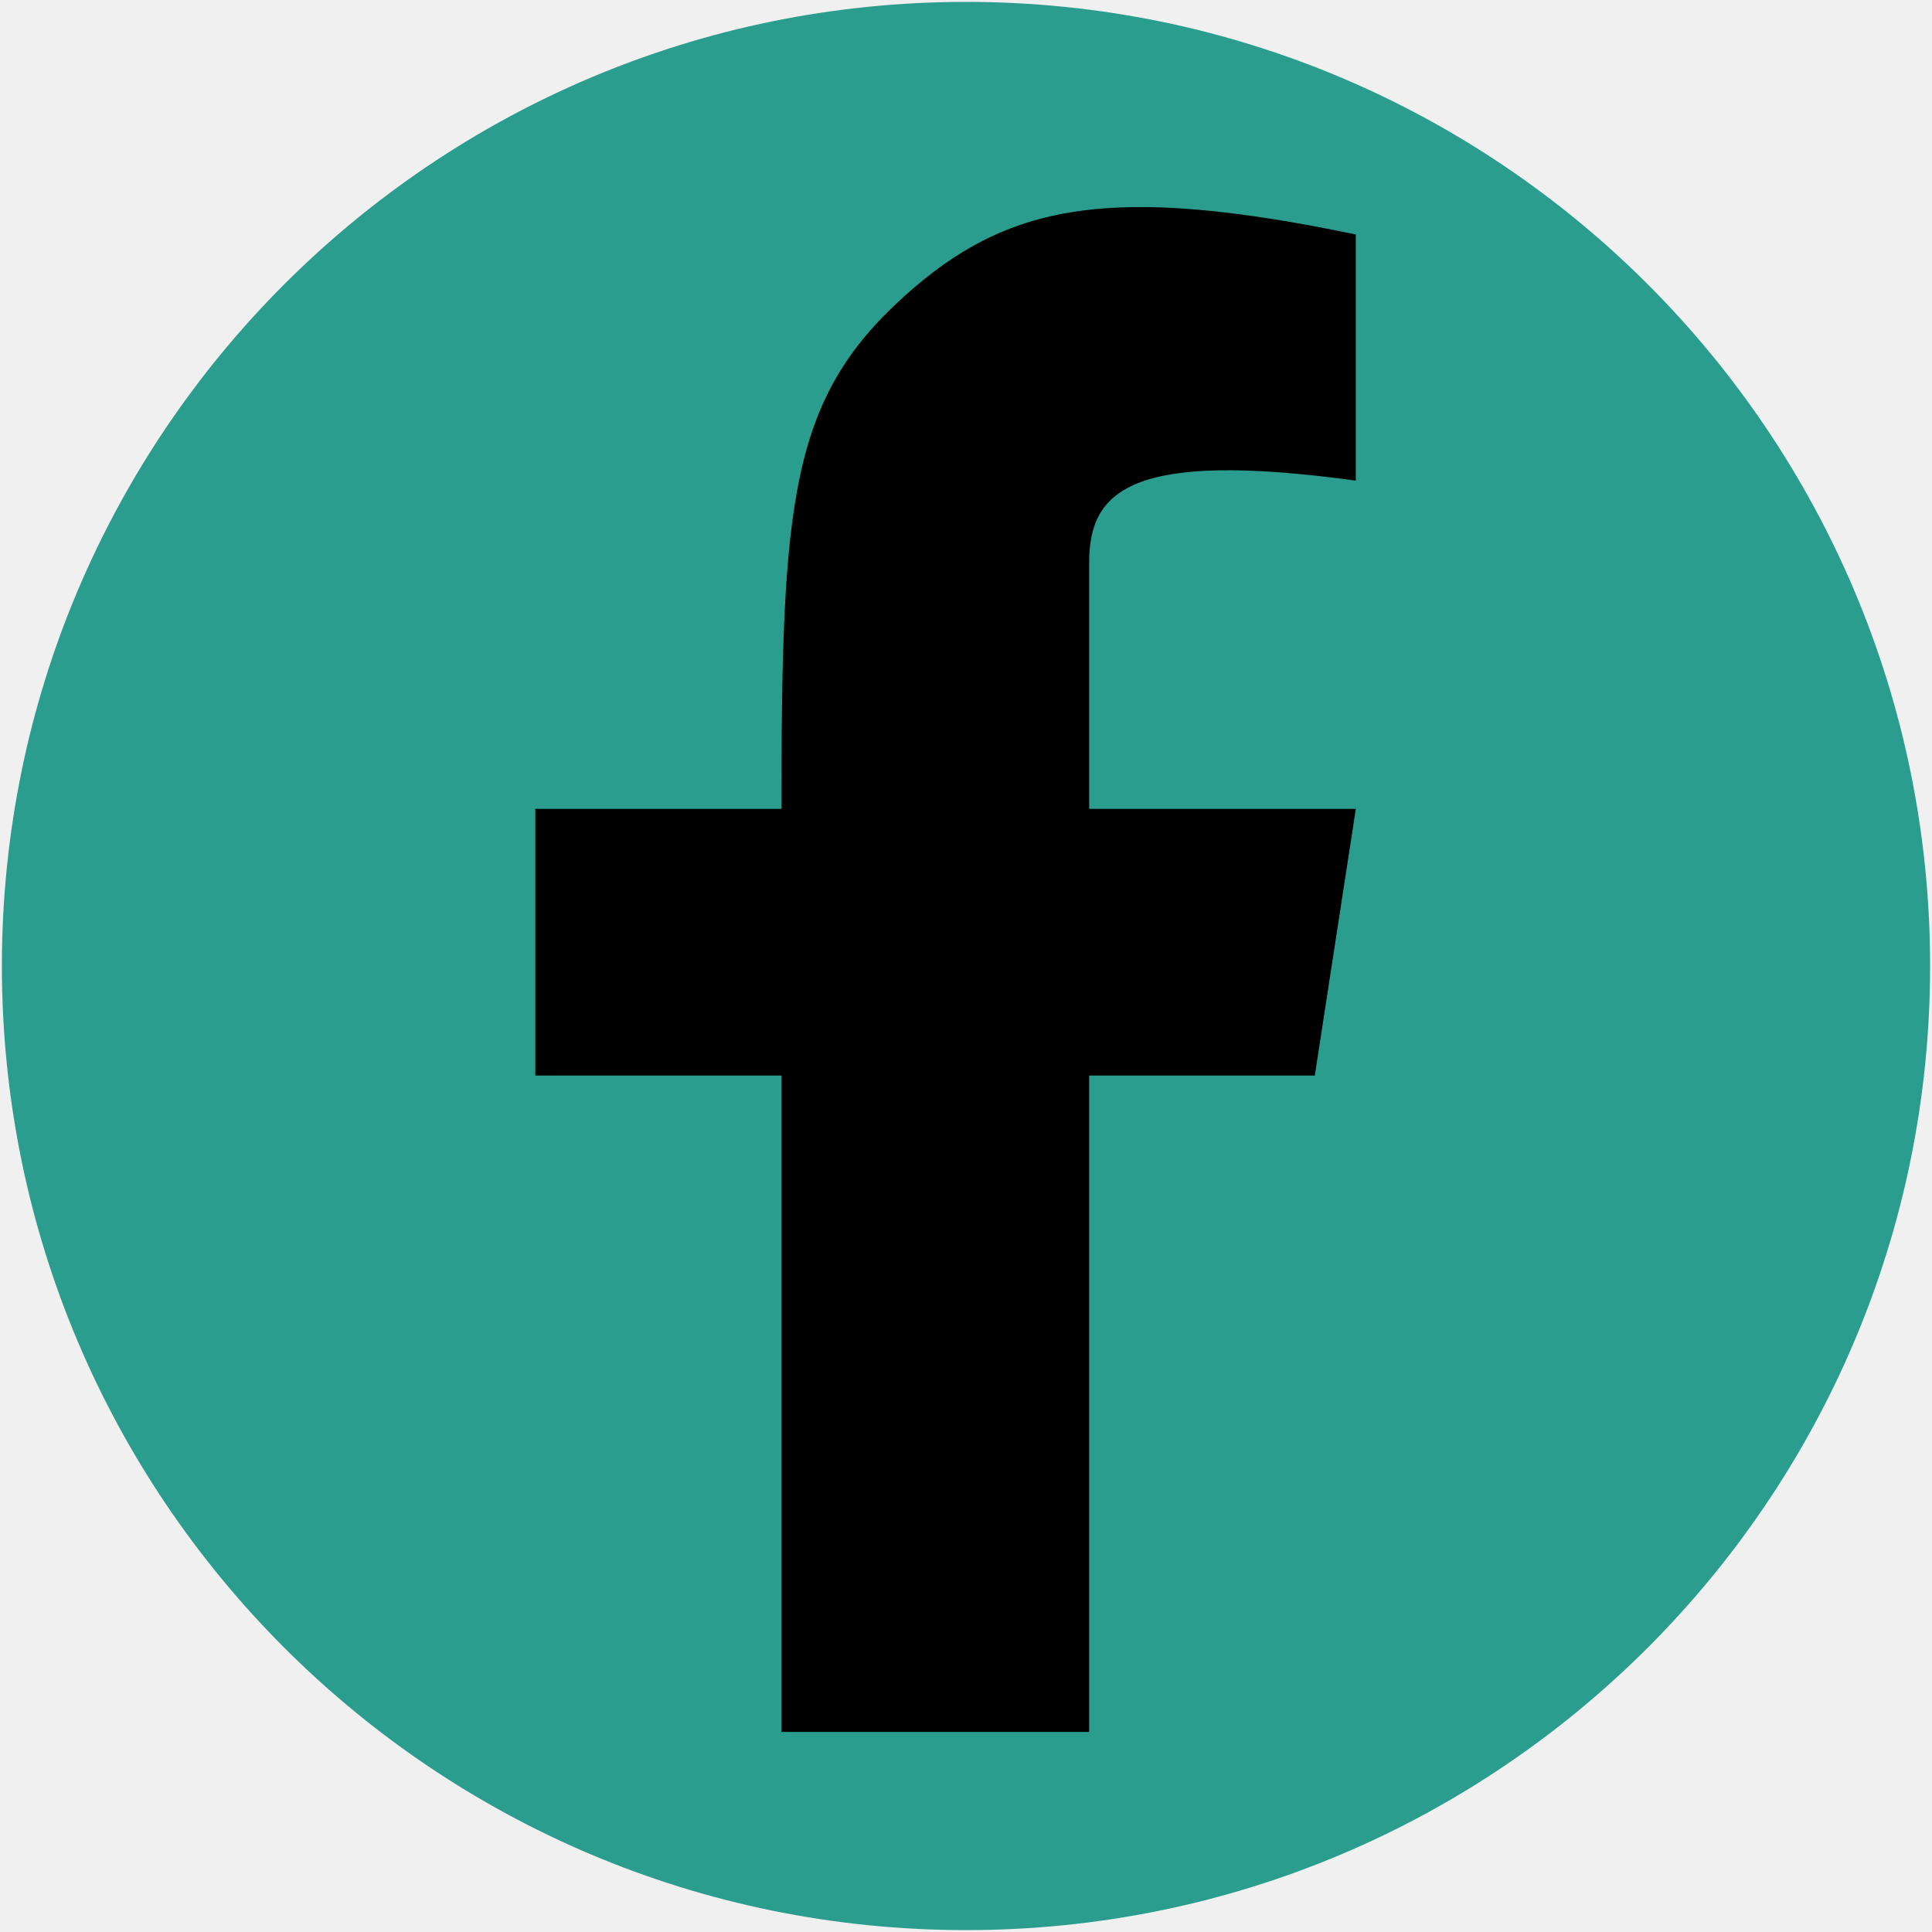
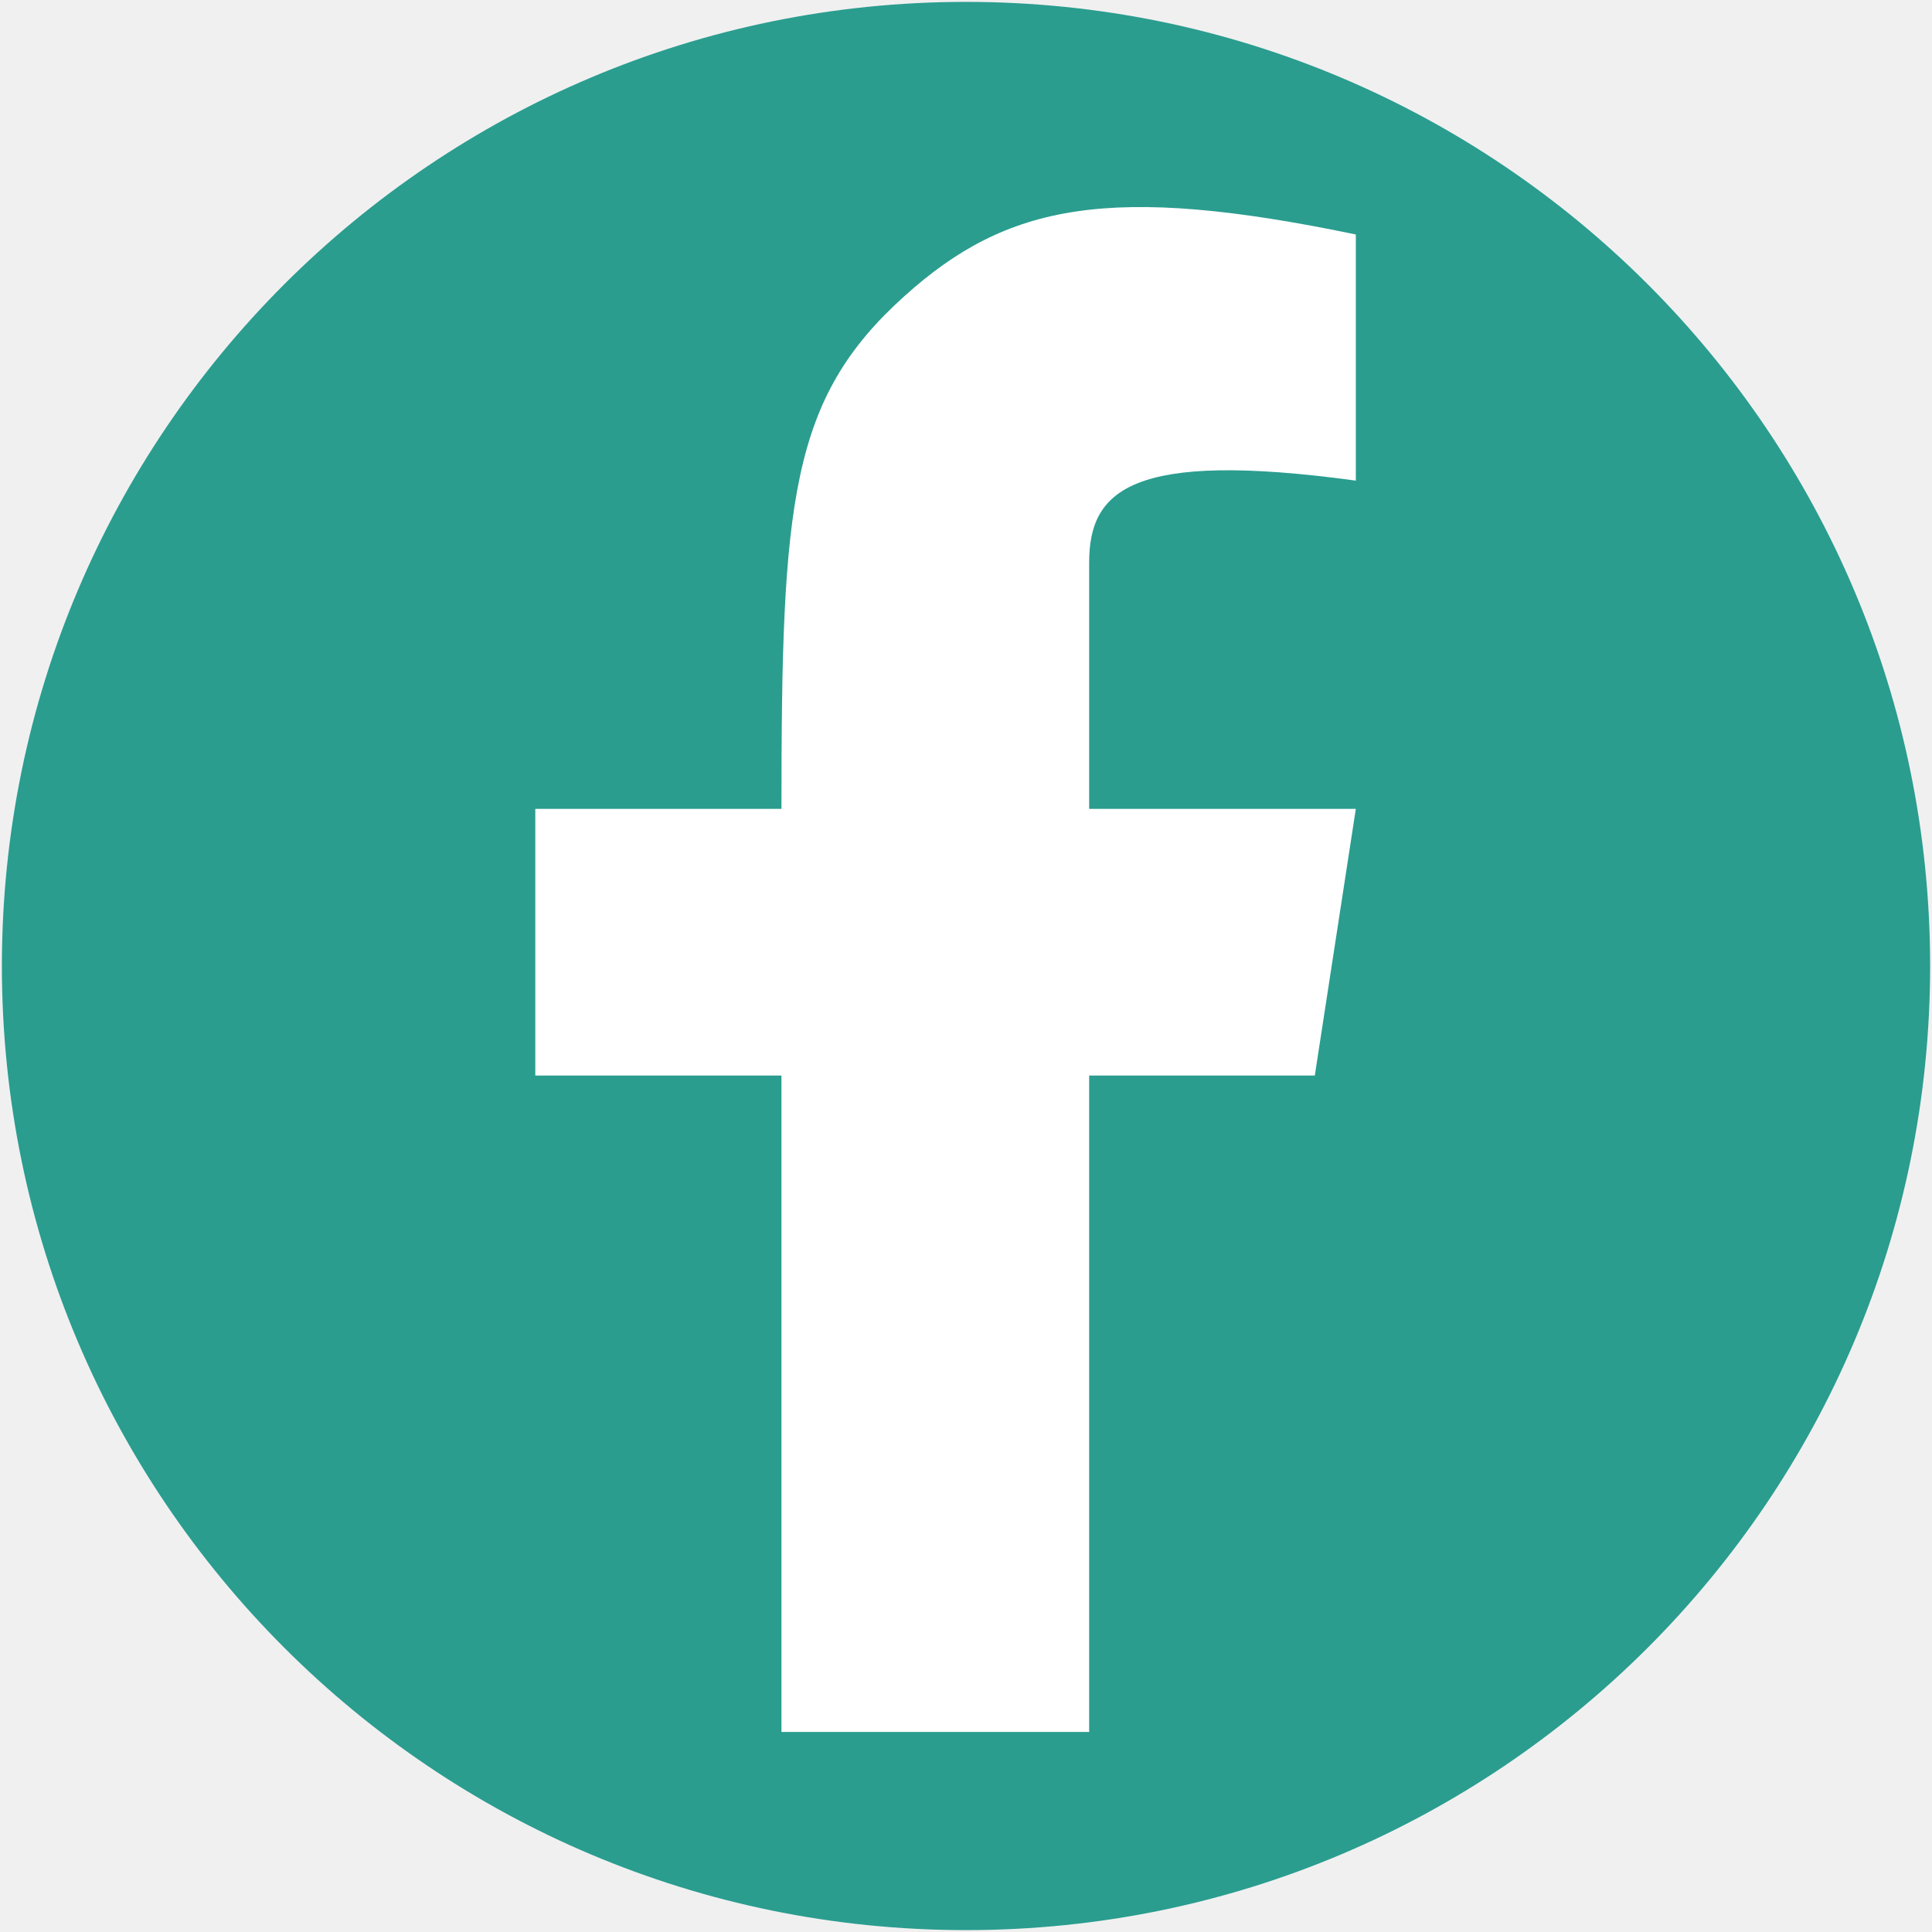
<svg xmlns="http://www.w3.org/2000/svg" width="44" height="44" viewBox="0 0 44 44" fill="none">
  <circle cx="22" cy="22" r="21.957" fill="#2A9D8F" />
-   <path d="M24.805 39.444V24.494H29.944L30.878 18.421H24.805C24.805 18.421 24.805 13.984 24.805 12.815C24.805 11.178 25.739 10.244 30.878 10.946V5.34C25.272 4.174 22.936 4.64 20.6 6.742C17.995 9.085 17.797 11.413 17.797 18.421H12.191V24.494H17.797V39.444H24.805Z" fill="currentColor" />
+   <path d="M24.805 39.444V24.494H29.944L30.878 18.421H24.805C24.805 18.421 24.805 13.984 24.805 12.815C24.805 11.178 25.739 10.244 30.878 10.946V5.34C25.272 4.174 22.936 4.64 20.6 6.742C17.995 9.085 17.797 11.413 17.797 18.421H12.191V24.494H17.797V39.444H24.805Z" fill="#FFFFFF" />
</svg>
